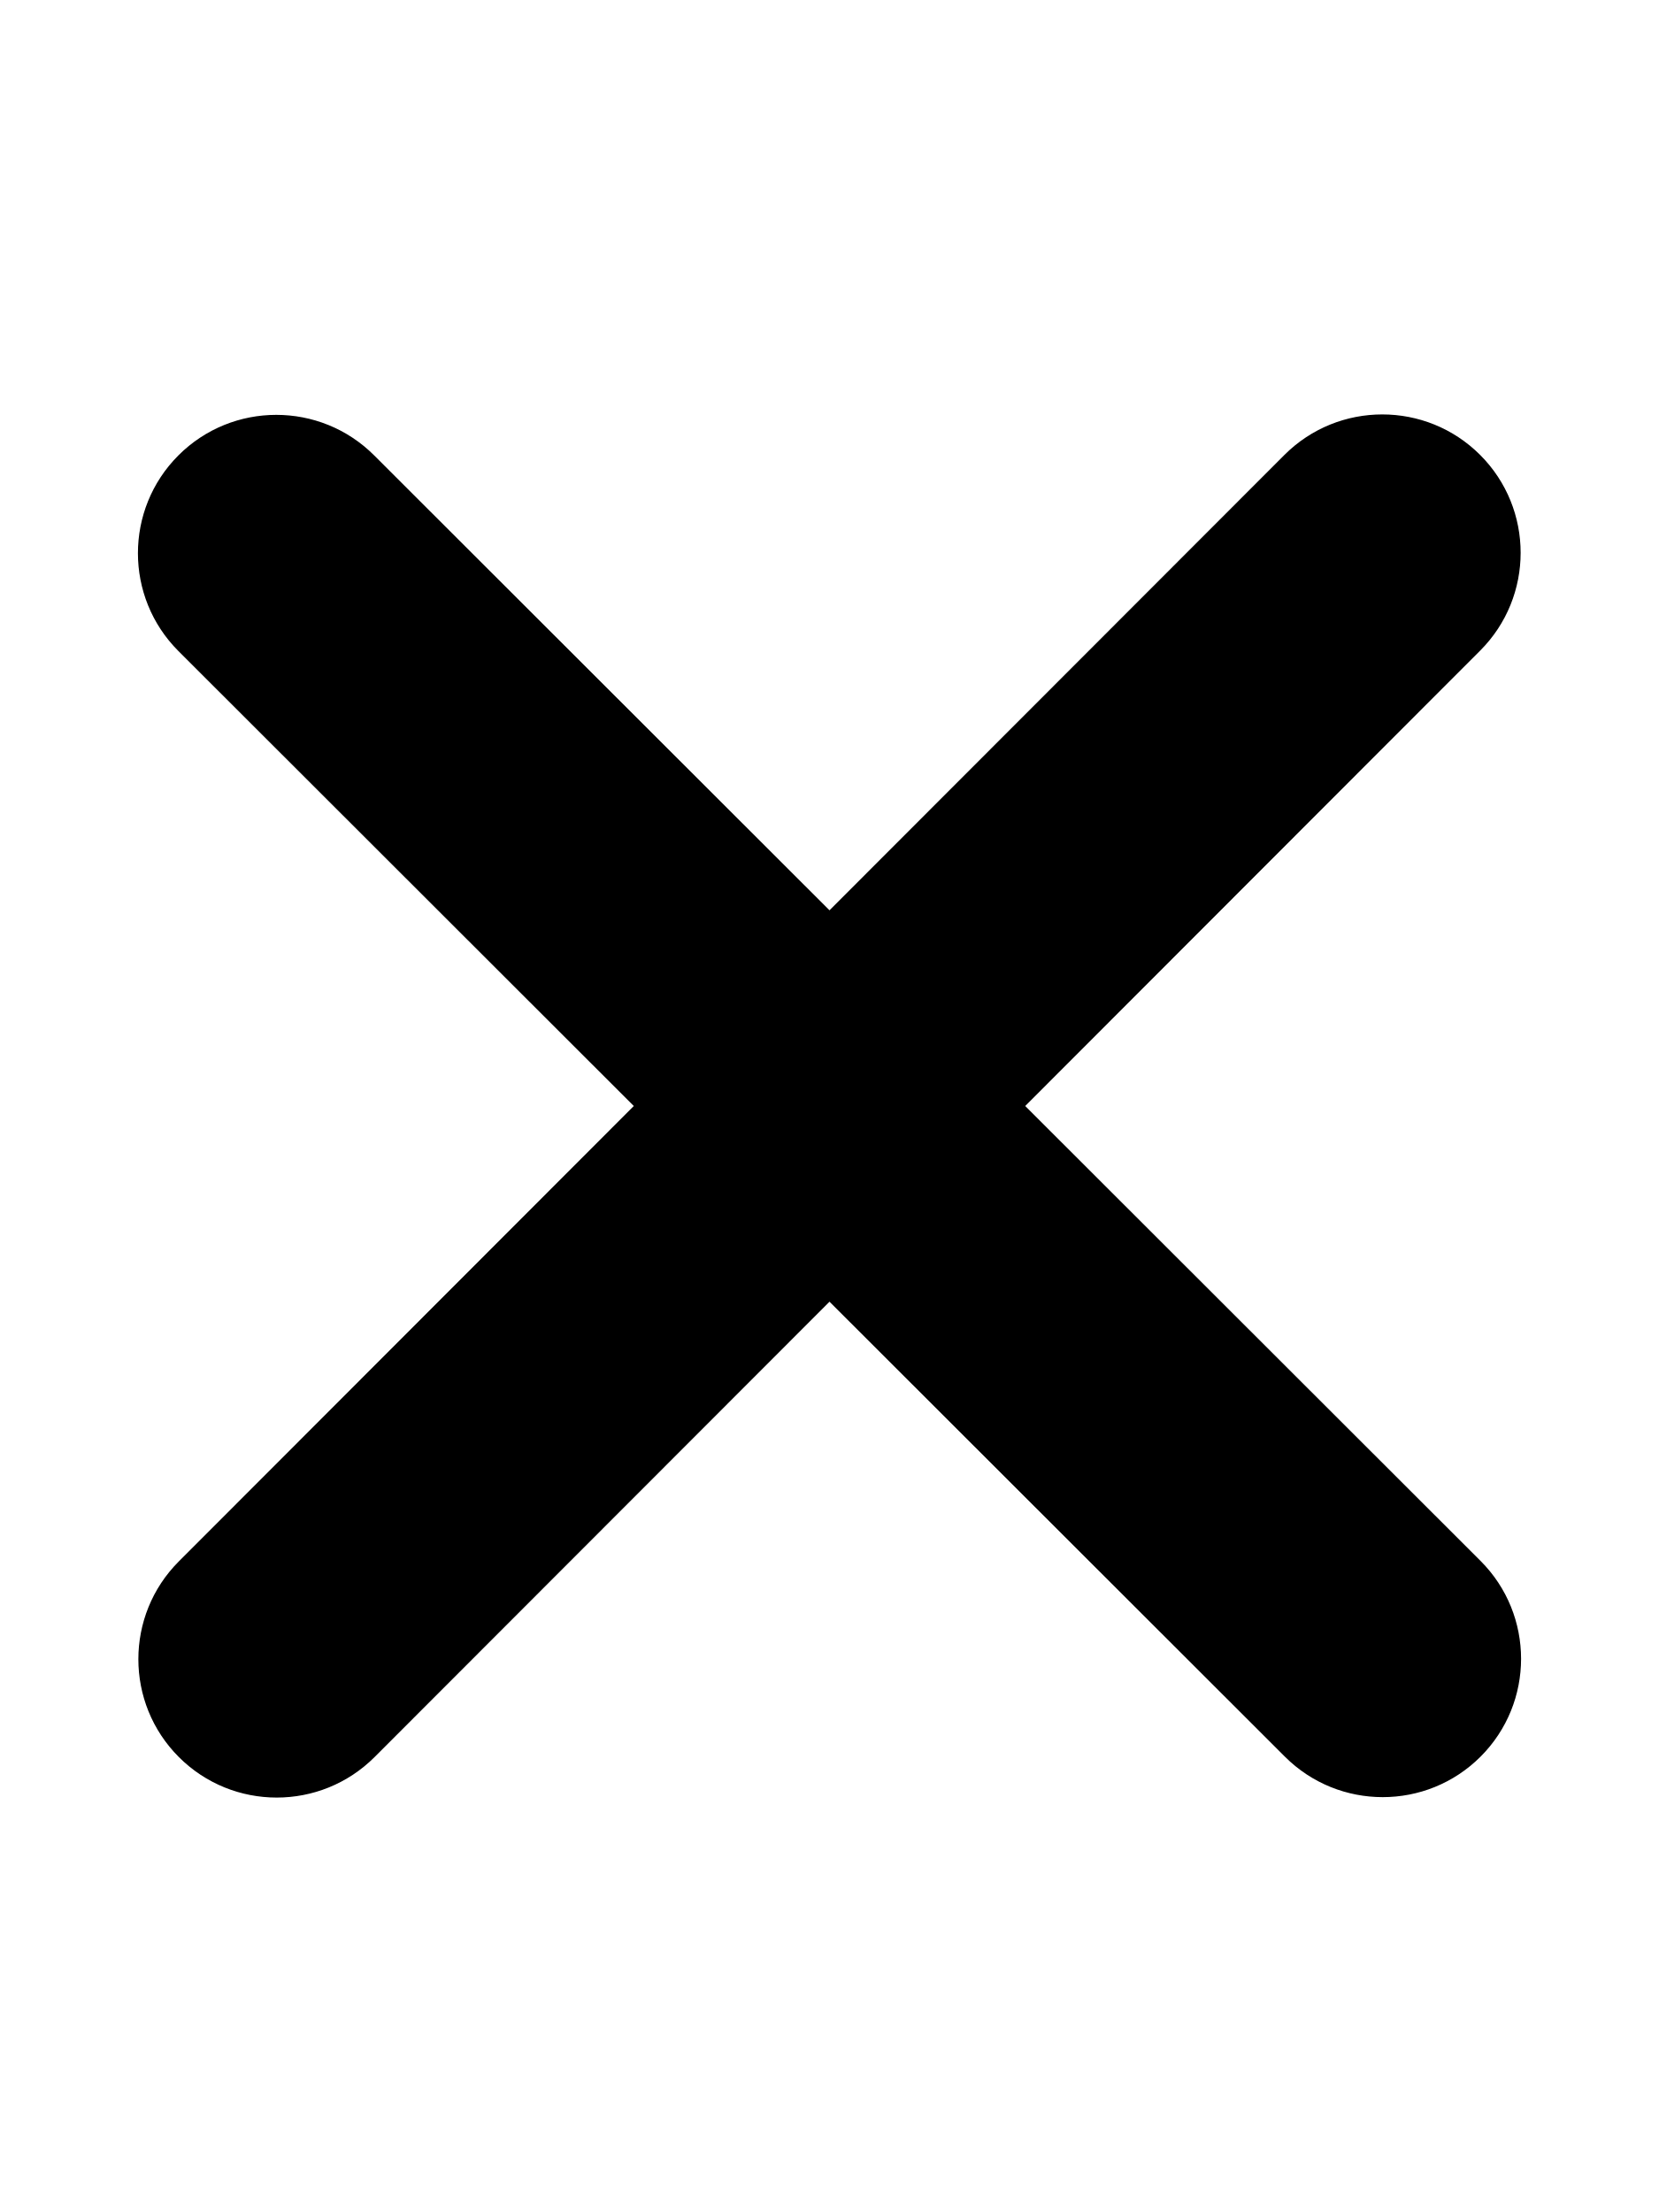
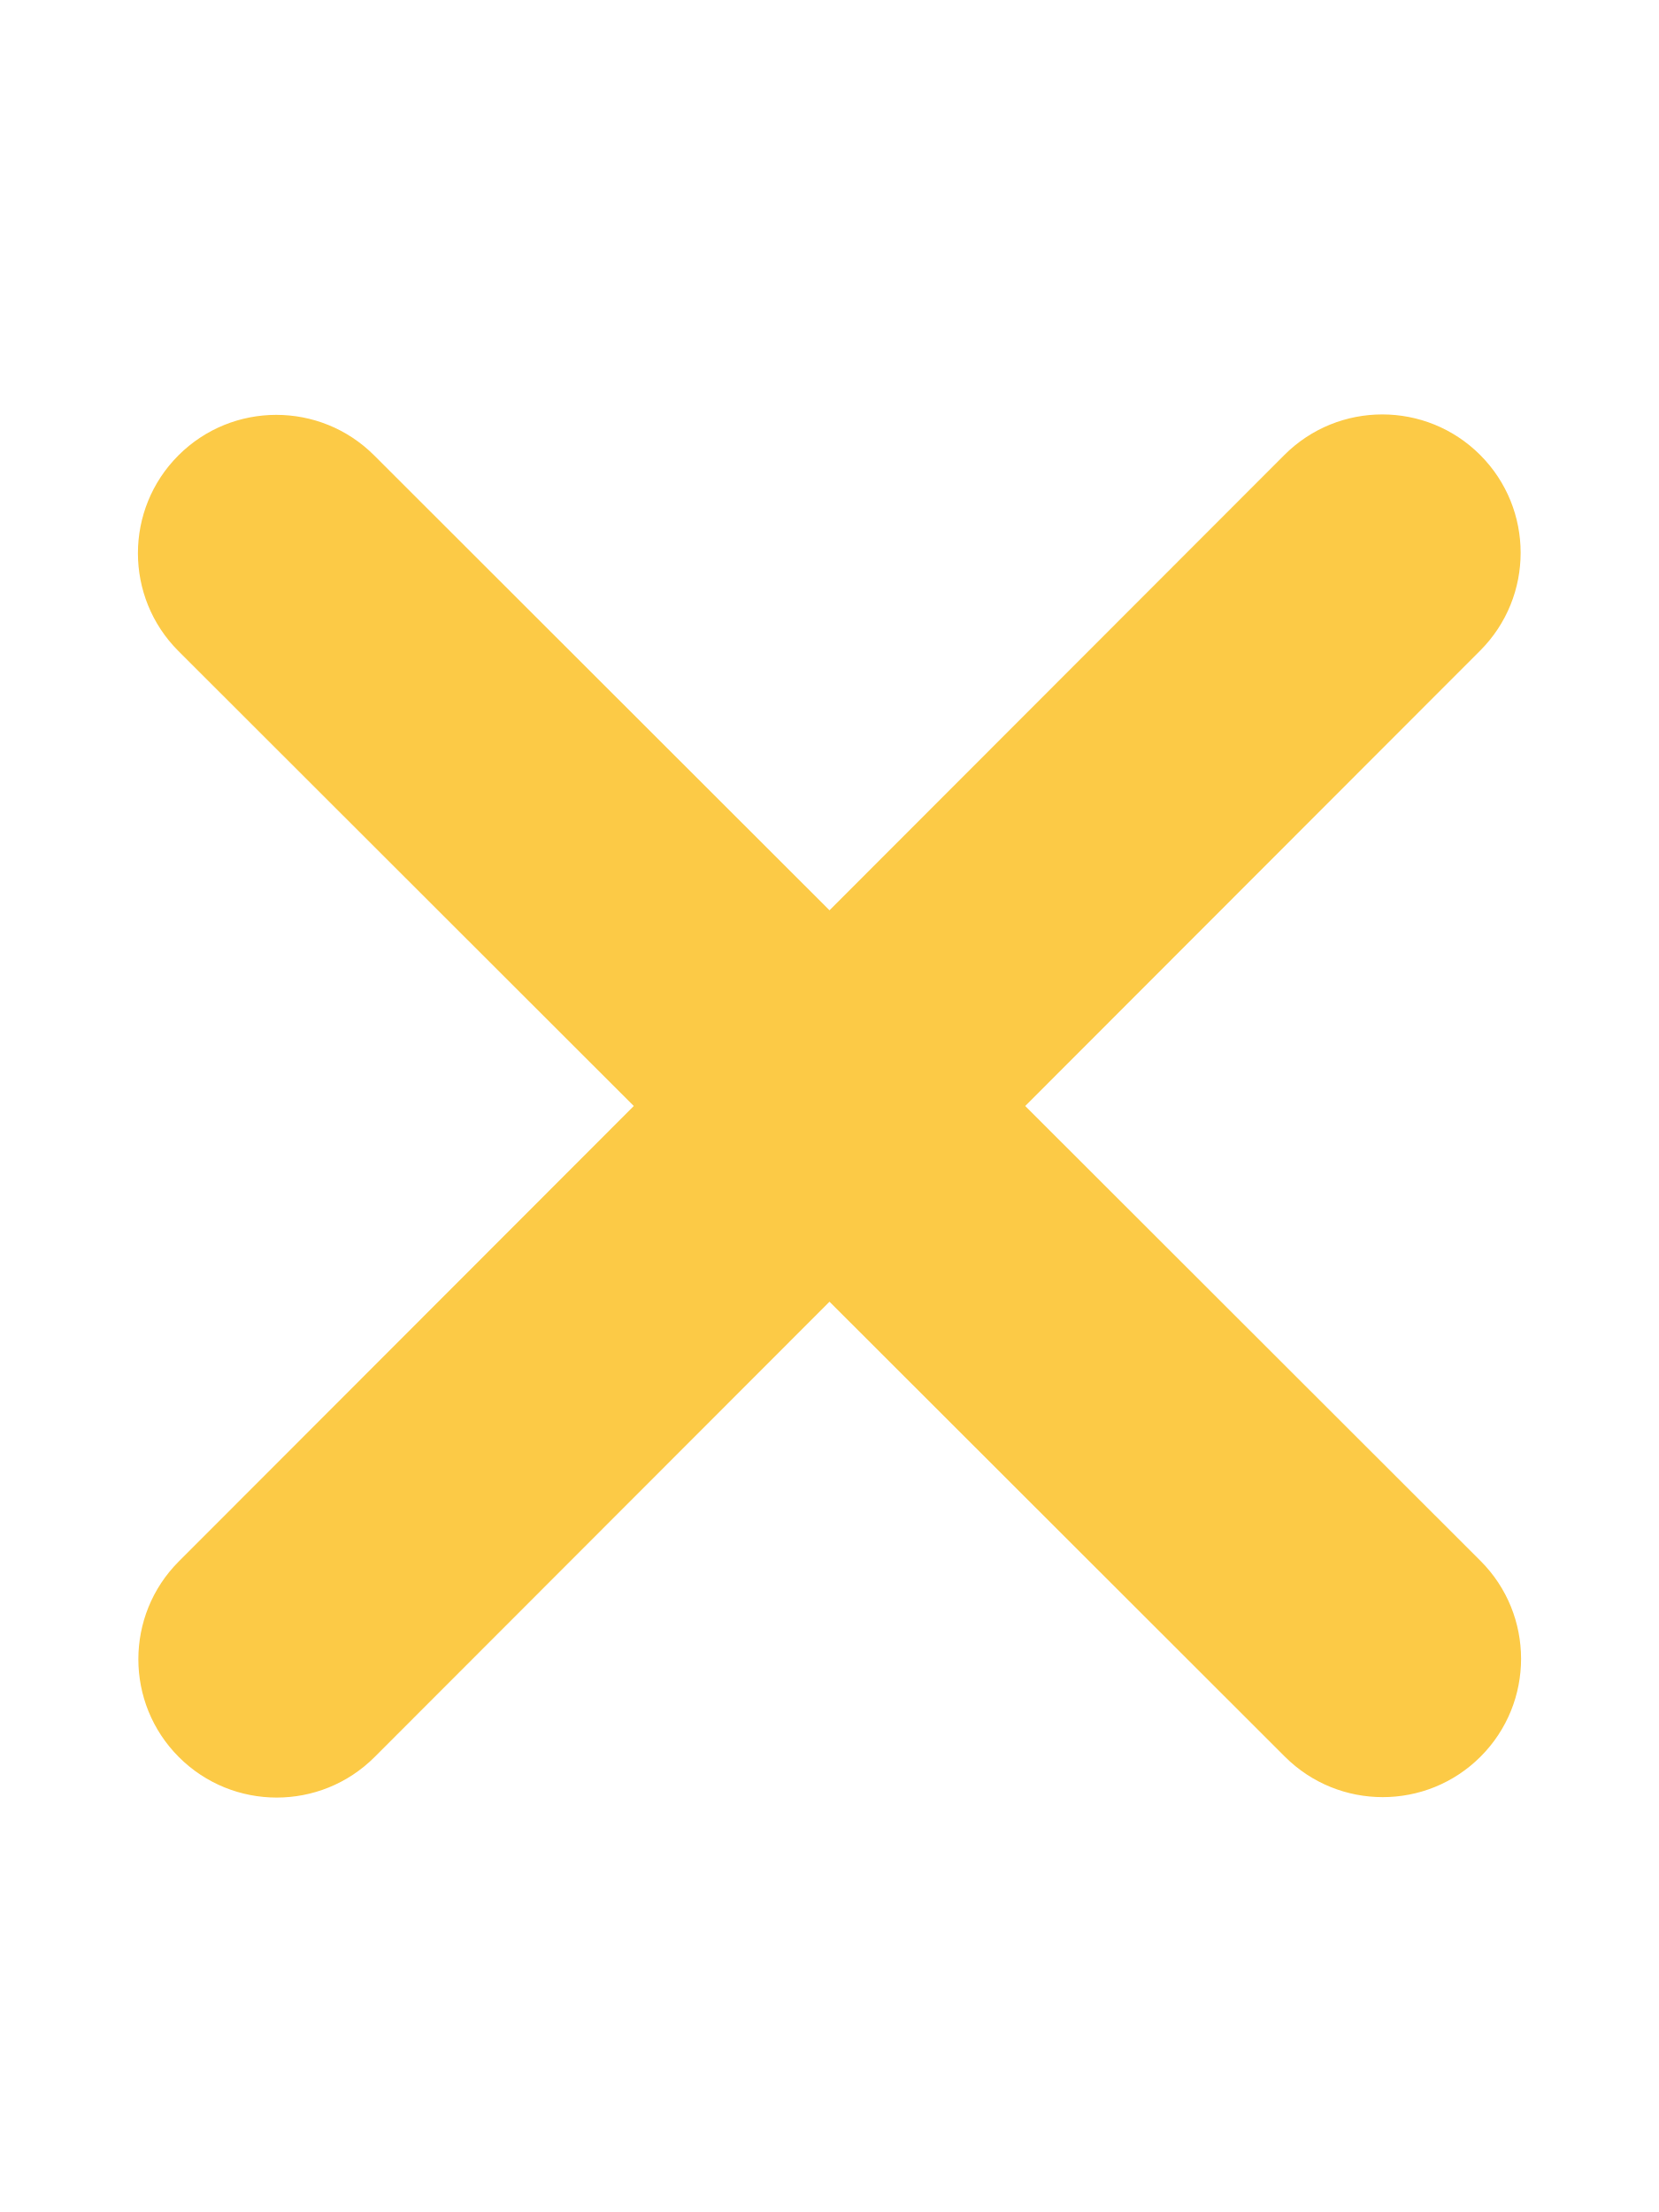
- <svg xmlns="http://www.w3.org/2000/svg" viewBox="0 0 384 512">
+ <svg xmlns="http://www.w3.org/2000/svg" viewBox="0 0 384 512" fill="#fcca46">
  <path d="M342.6 150.6c12.5-12.5 12.5-32.8 0-45.3s-32.8-12.5-45.3 0L192 210.7 86.6 105.4c-12.5-12.5-32.8-12.5-45.3 0s-12.5 32.8 0 45.3L146.7 256 41.4 361.4c-12.5 12.5-12.5 32.8 0 45.3s32.8 12.5 45.3 0L192 301.3 297.4 406.6c12.5 12.5 32.8 12.5 45.3 0s12.5-32.8 0-45.3L237.3 256 342.6 150.6z" />
</svg>
